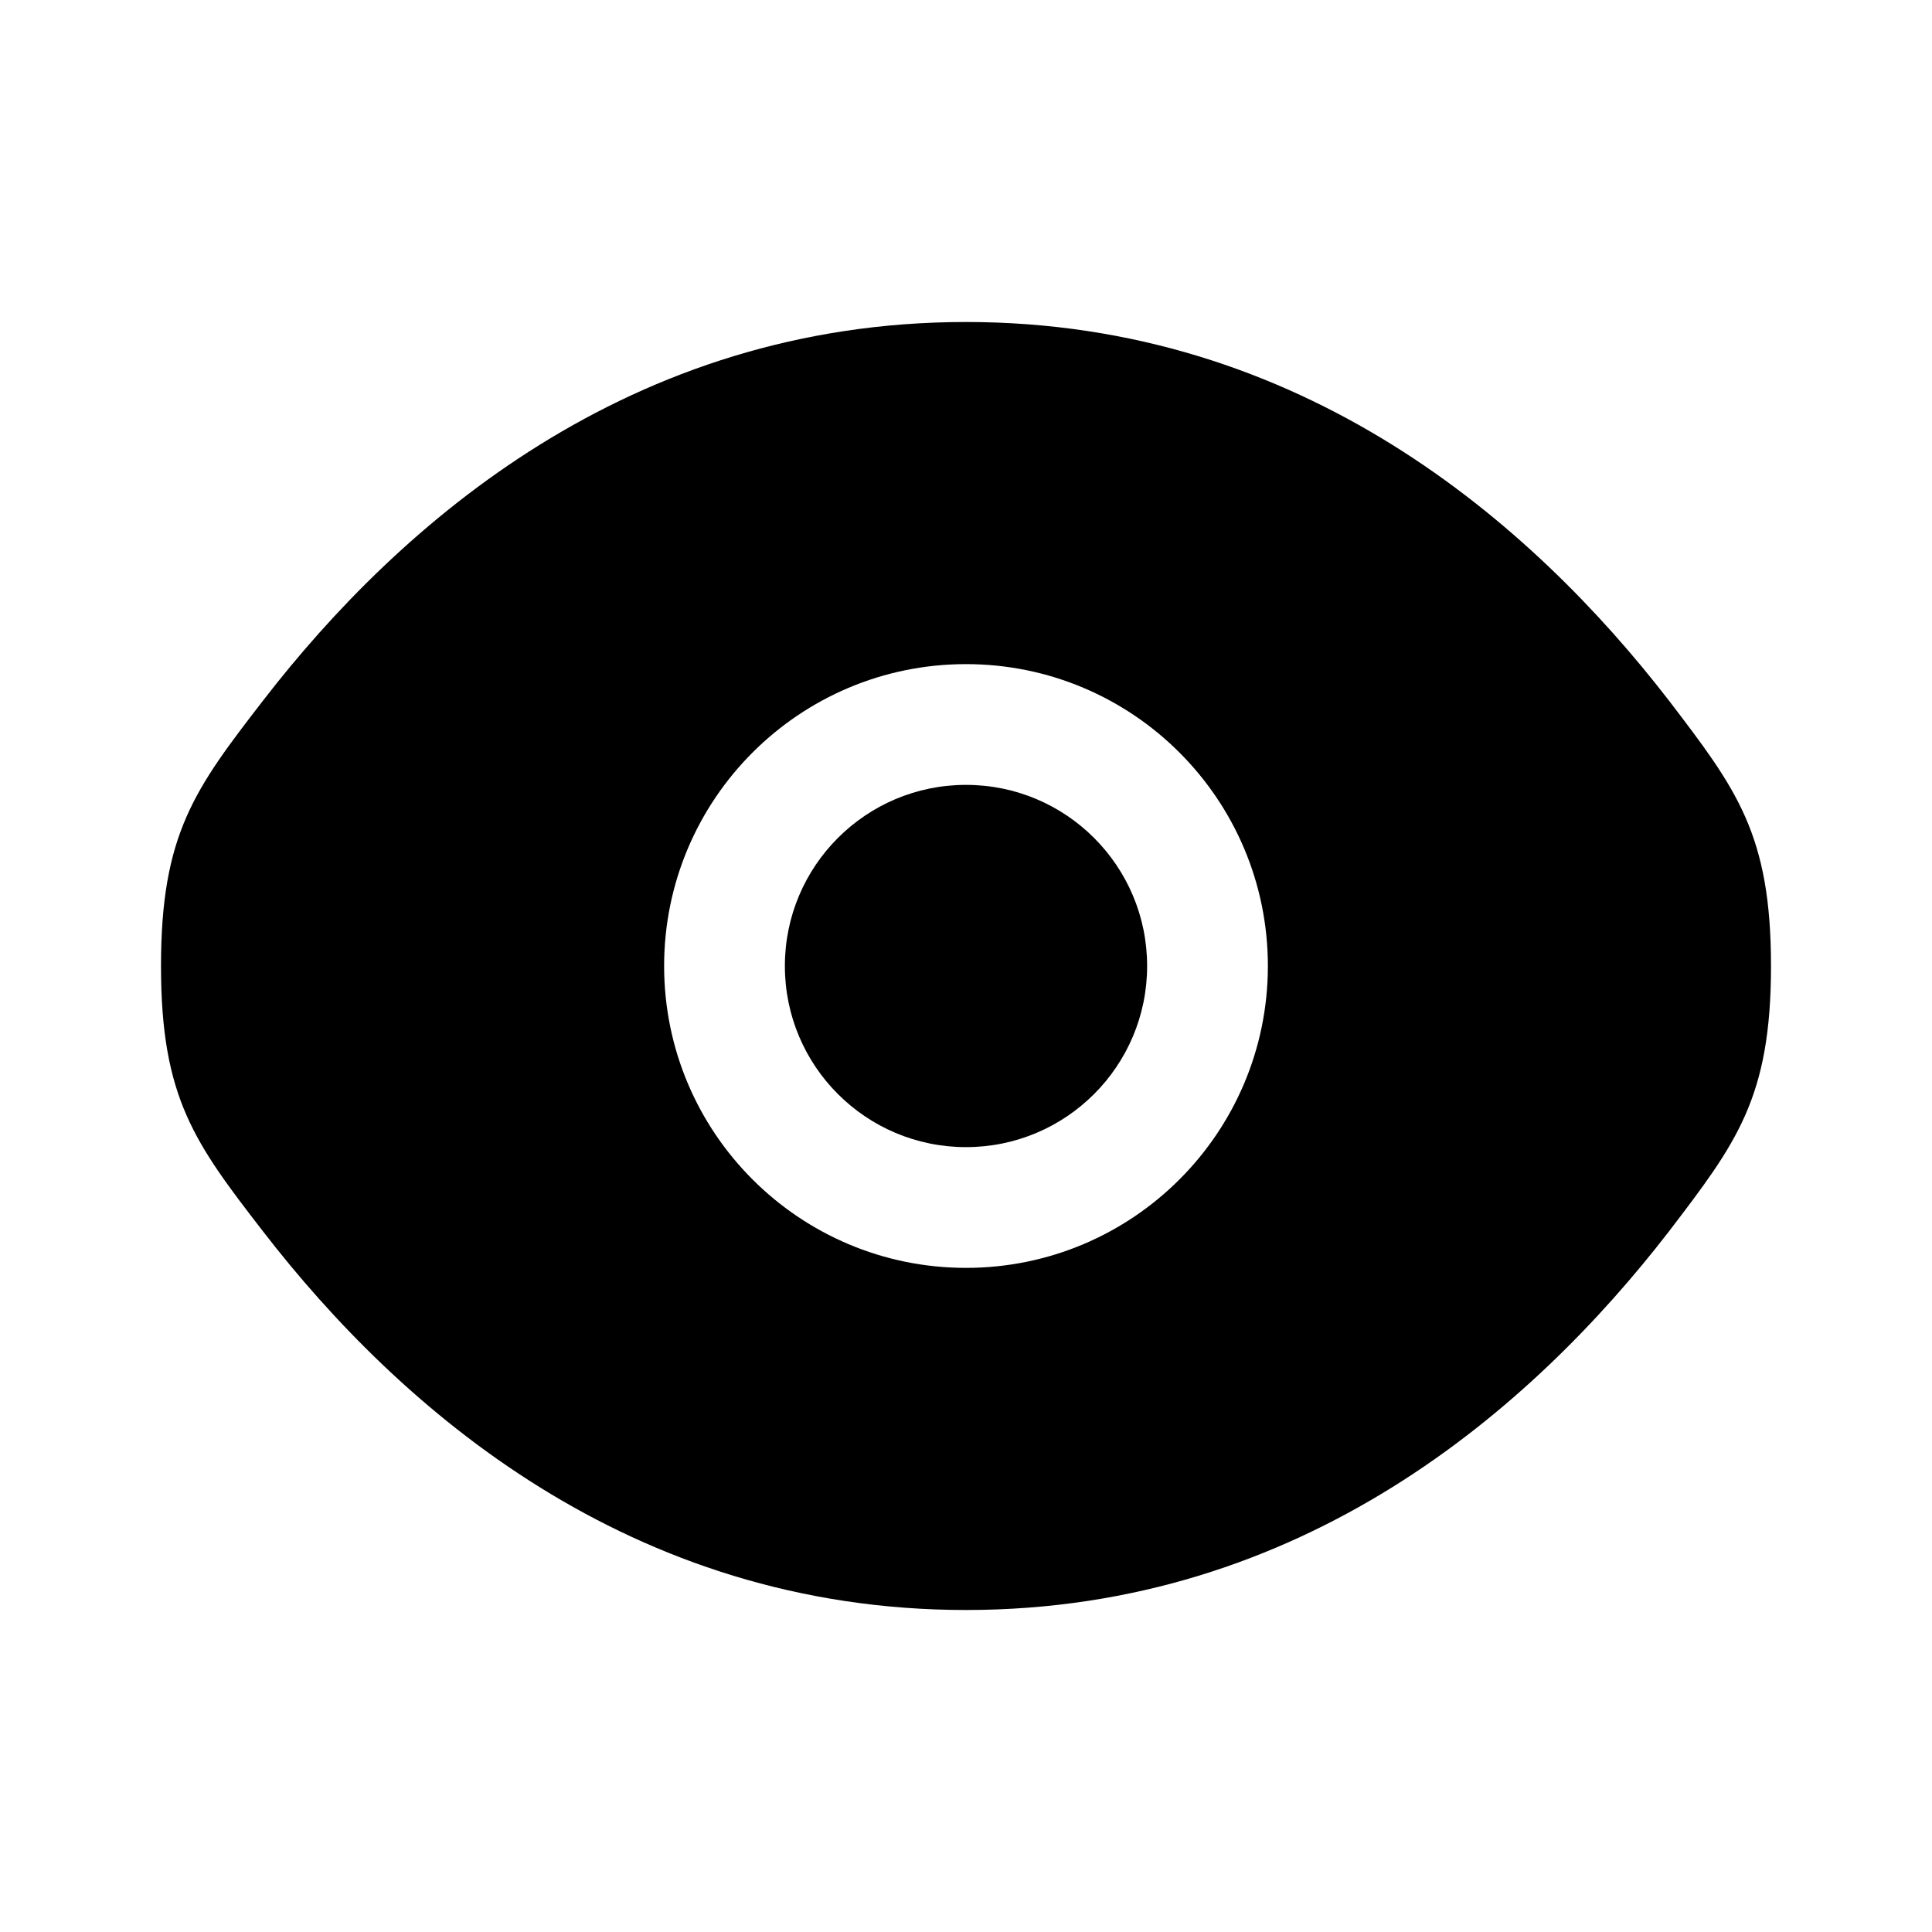
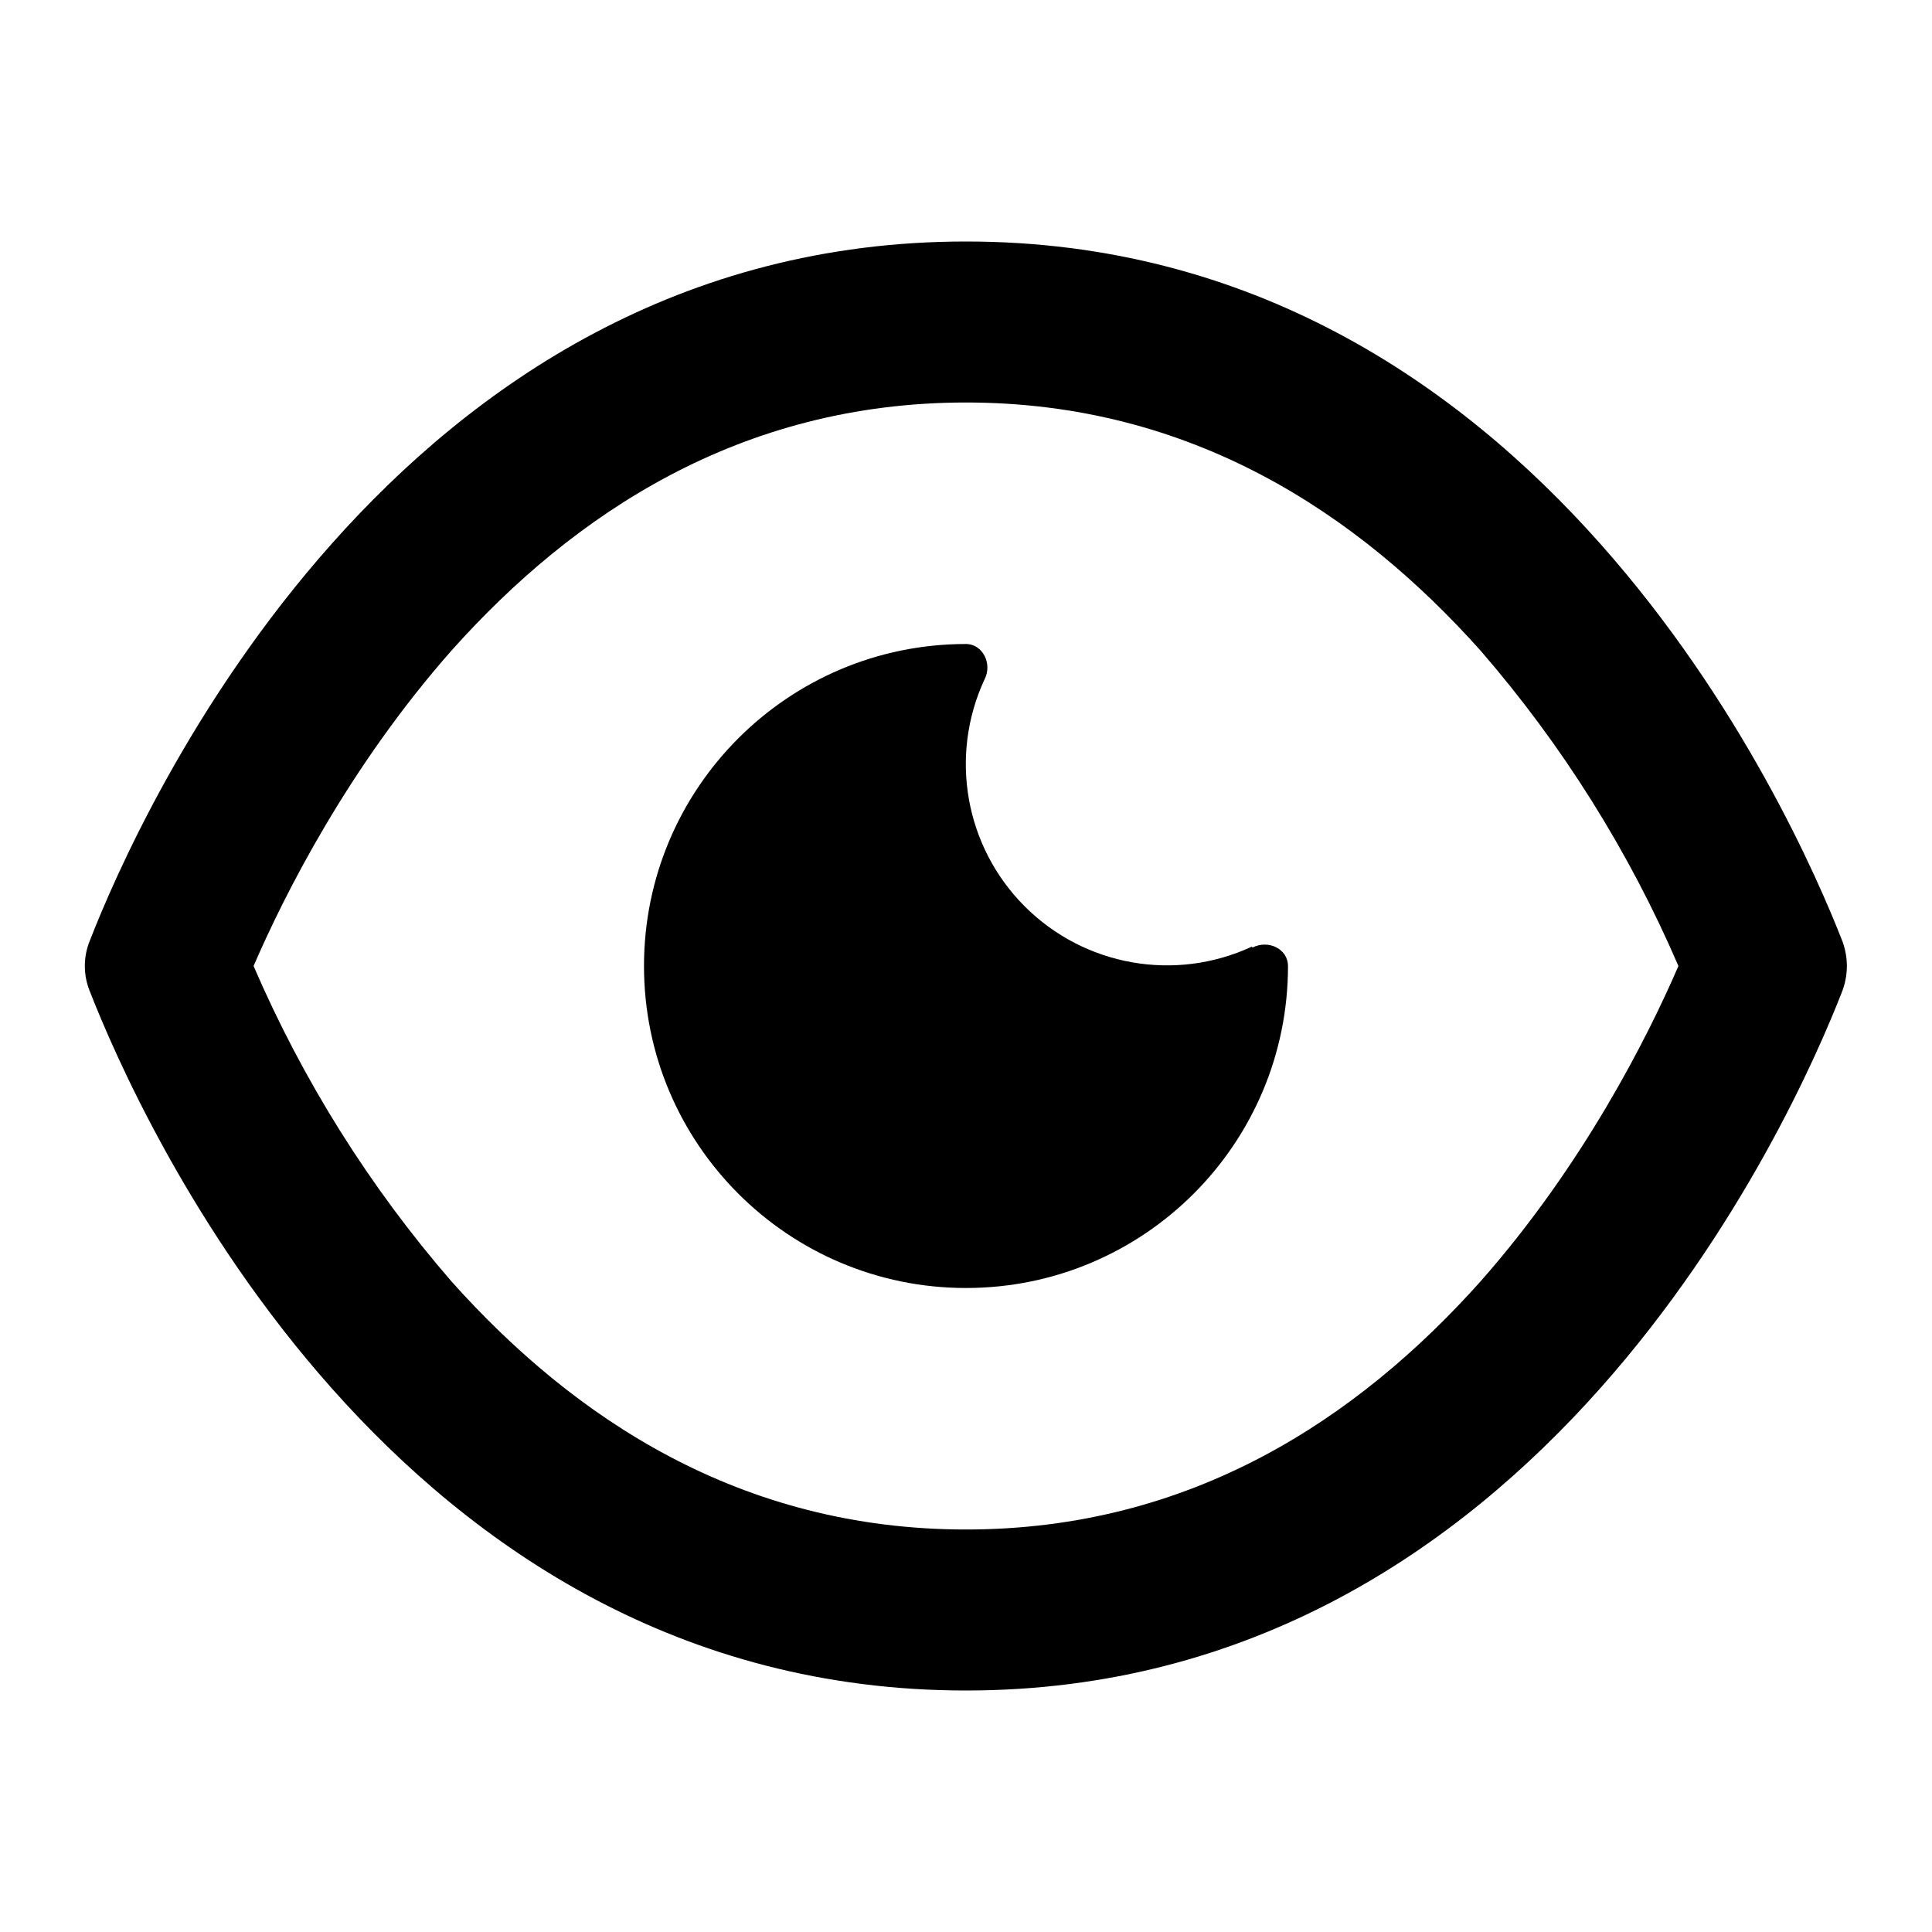
- <svg xmlns="http://www.w3.org/2000/svg" width="24" height="24" viewBox="0 0 24 24">
-   <g fill="currentColor">
-     <path d="M9.75 12a2.25 2.25 0 1 1 4.5 0 2.25 2.25 0 0 1-4.5 0" />
-     <path fill-rule="evenodd" d="M2 12c0 1.64.42 2.2 1.27 3.3C4.97 17.5 7.82 20 12 20s7.03-2.5 8.73-4.7C21.57 14.2 22 13.64 22 12s-.43-2.2-1.27-3.3C19.03 6.5 16.18 4 12 4S4.97 6.5 3.27 8.7C2.42 9.8 2 10.36 2 12m10-3.75a3.75 3.75 0 1 0 0 7.5 3.75 3.75 0 0 0 0-7.5" clip-rule="evenodd" />
-   </g>
+ <svg xmlns="http://www.w3.org/2000/svg" width="24" height="24" fill="none" viewBox="0 0 24 24">
+   <path fill="currentColor" d="M15.56 11.77c.2-.1.44.02.44.23a4 4 0 1 1-4-4c.21 0 .33.25.23.44a2.5 2.5 0 0 0 3.32 3.32Z" />
+   <path fill="currentColor" d="M22.89 11.7c.07.2.07.4 0 .6C22.27 13.9 19.1 21 12 21c-7.11 0-10.27-7.11-10.89-8.7a.83.83 0 0 1 0-.6C1.73 10.1 4.9 3 12 3c7.11 0 10.27 7.11 10.89 8.7Zm-4.5-3.62A15.11 15.11 0 0 1 20.85 12c-.38.88-1.18 2.47-2.46 3.92C16.87 17.62 14.8 19 12 19c-2.8 0-4.87-1.38-6.39-3.08A15.11 15.11 0 0 1 3.15 12c.38-.88 1.18-2.47 2.46-3.92C7.13 6.38 9.2 5 12 5c2.8 0 4.87 1.38 6.39 3.08Z" fill-rule="evenodd" clip-rule="evenodd" />
</svg>
